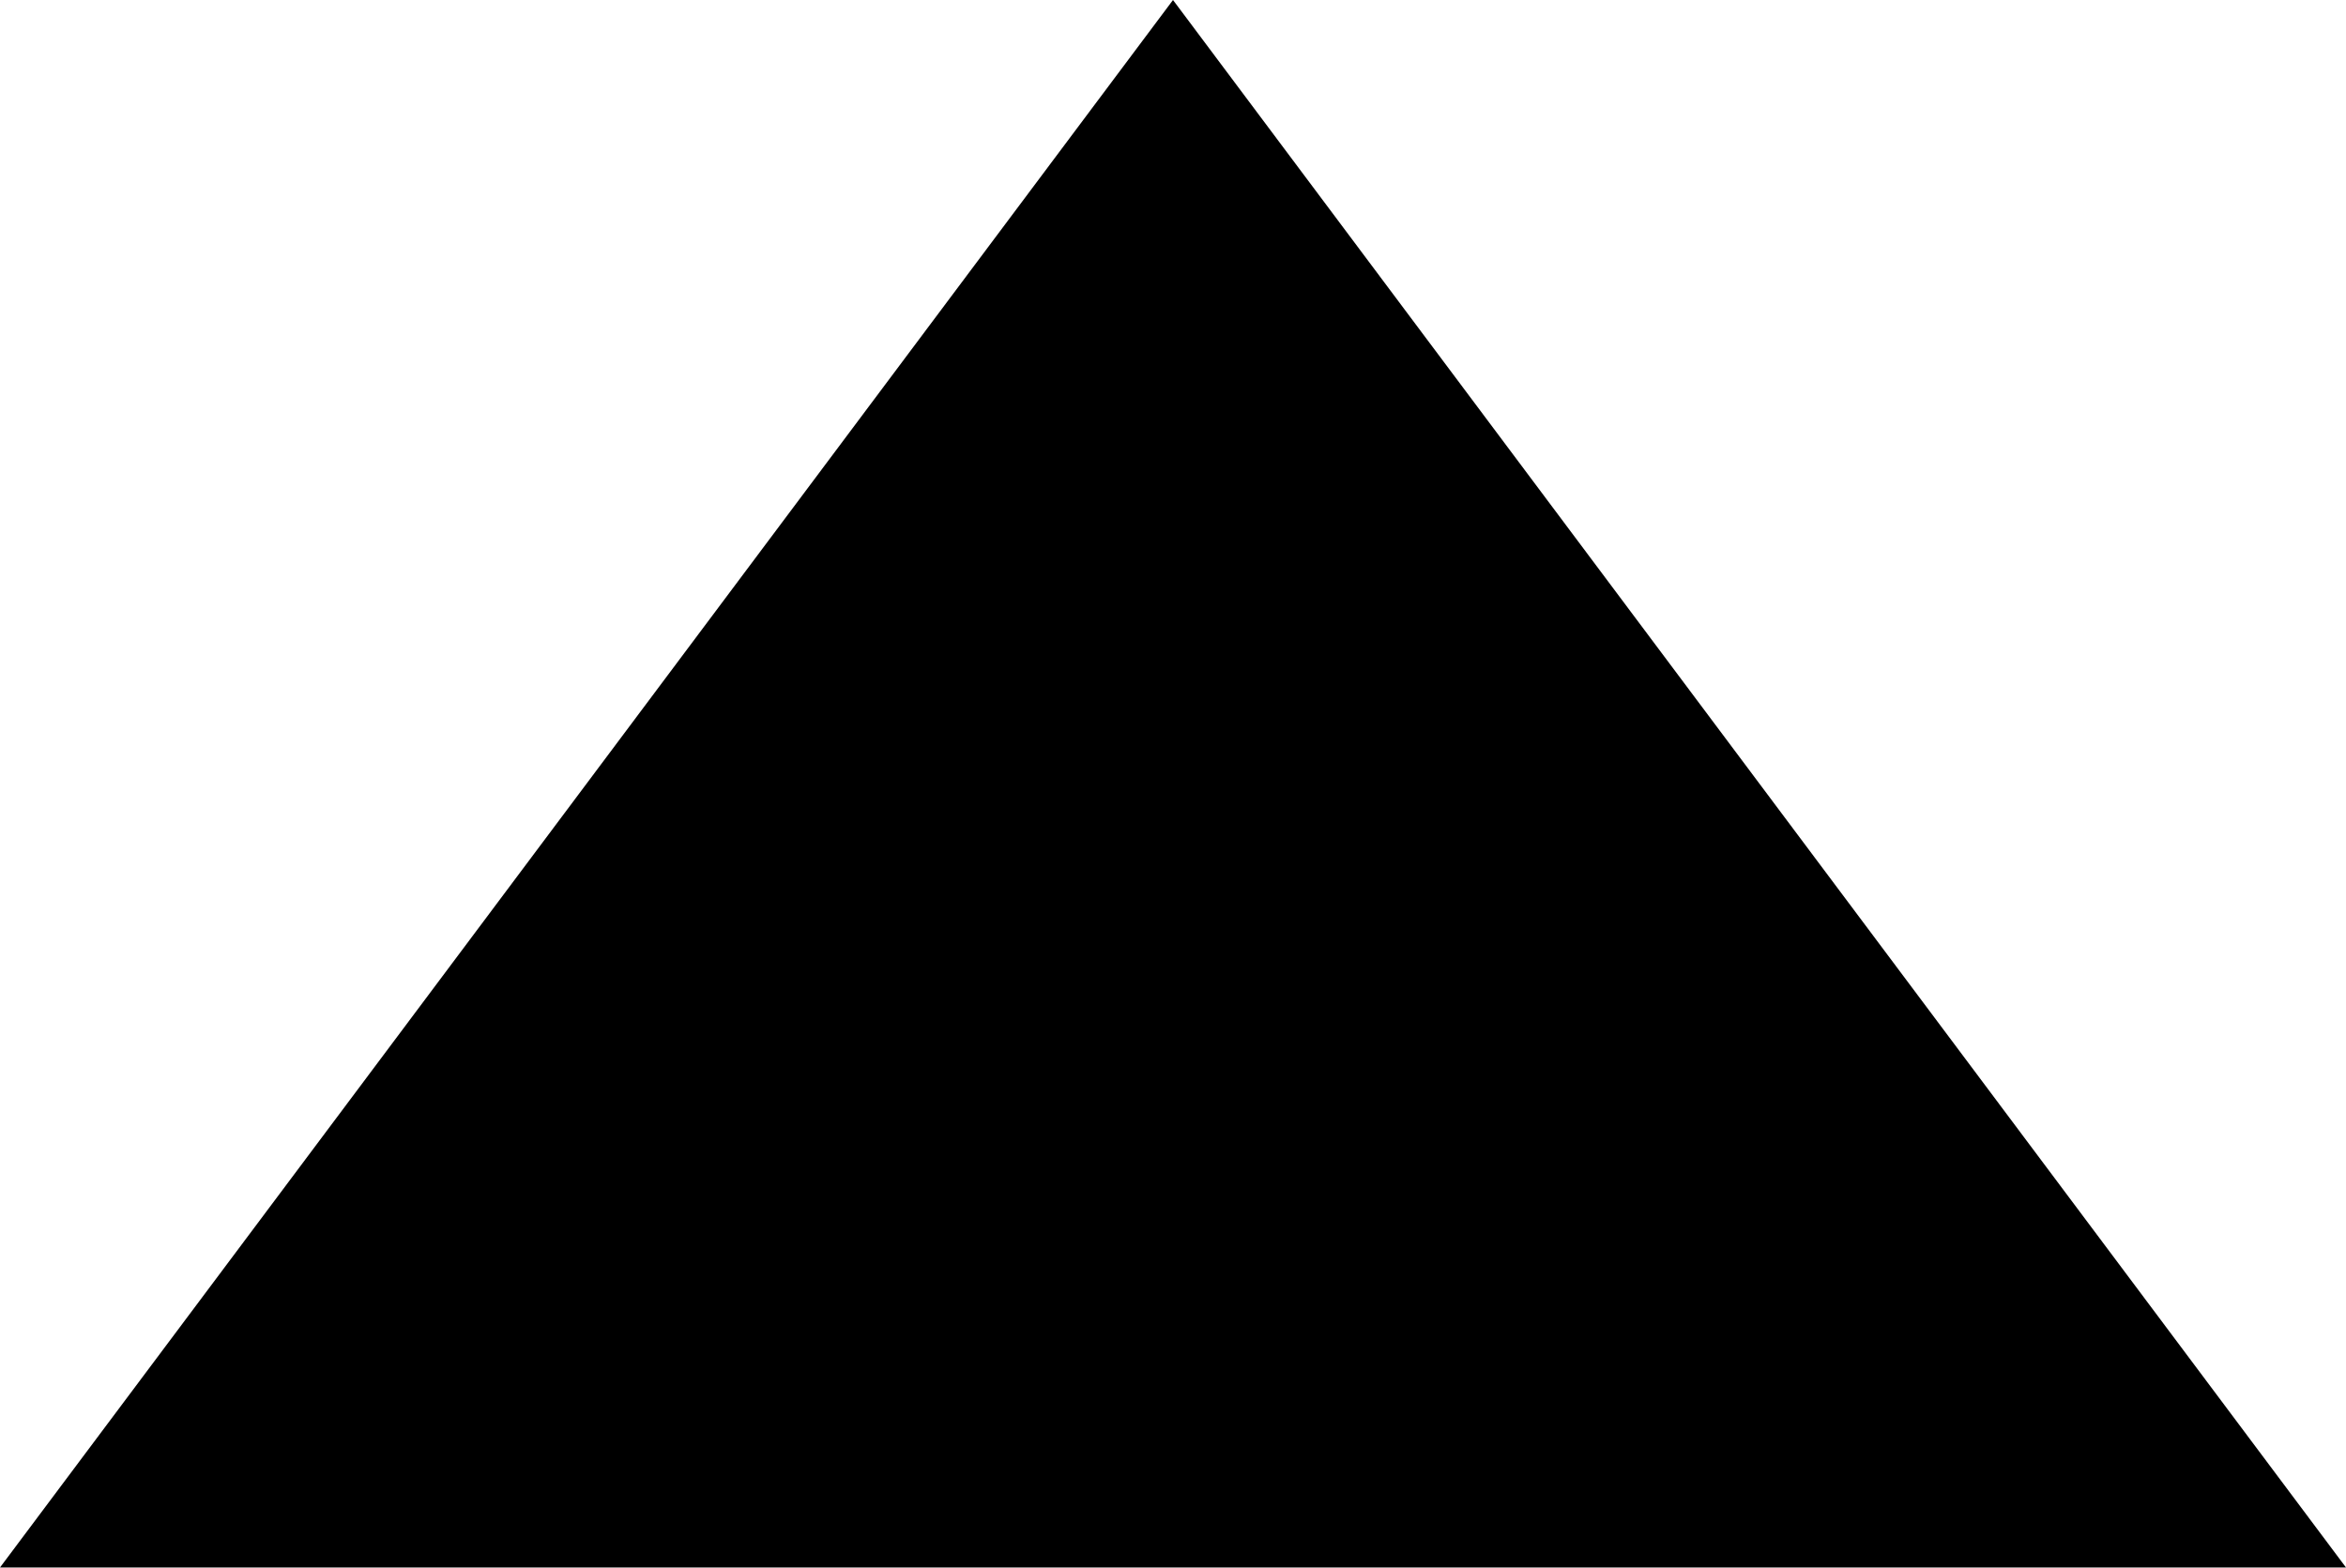
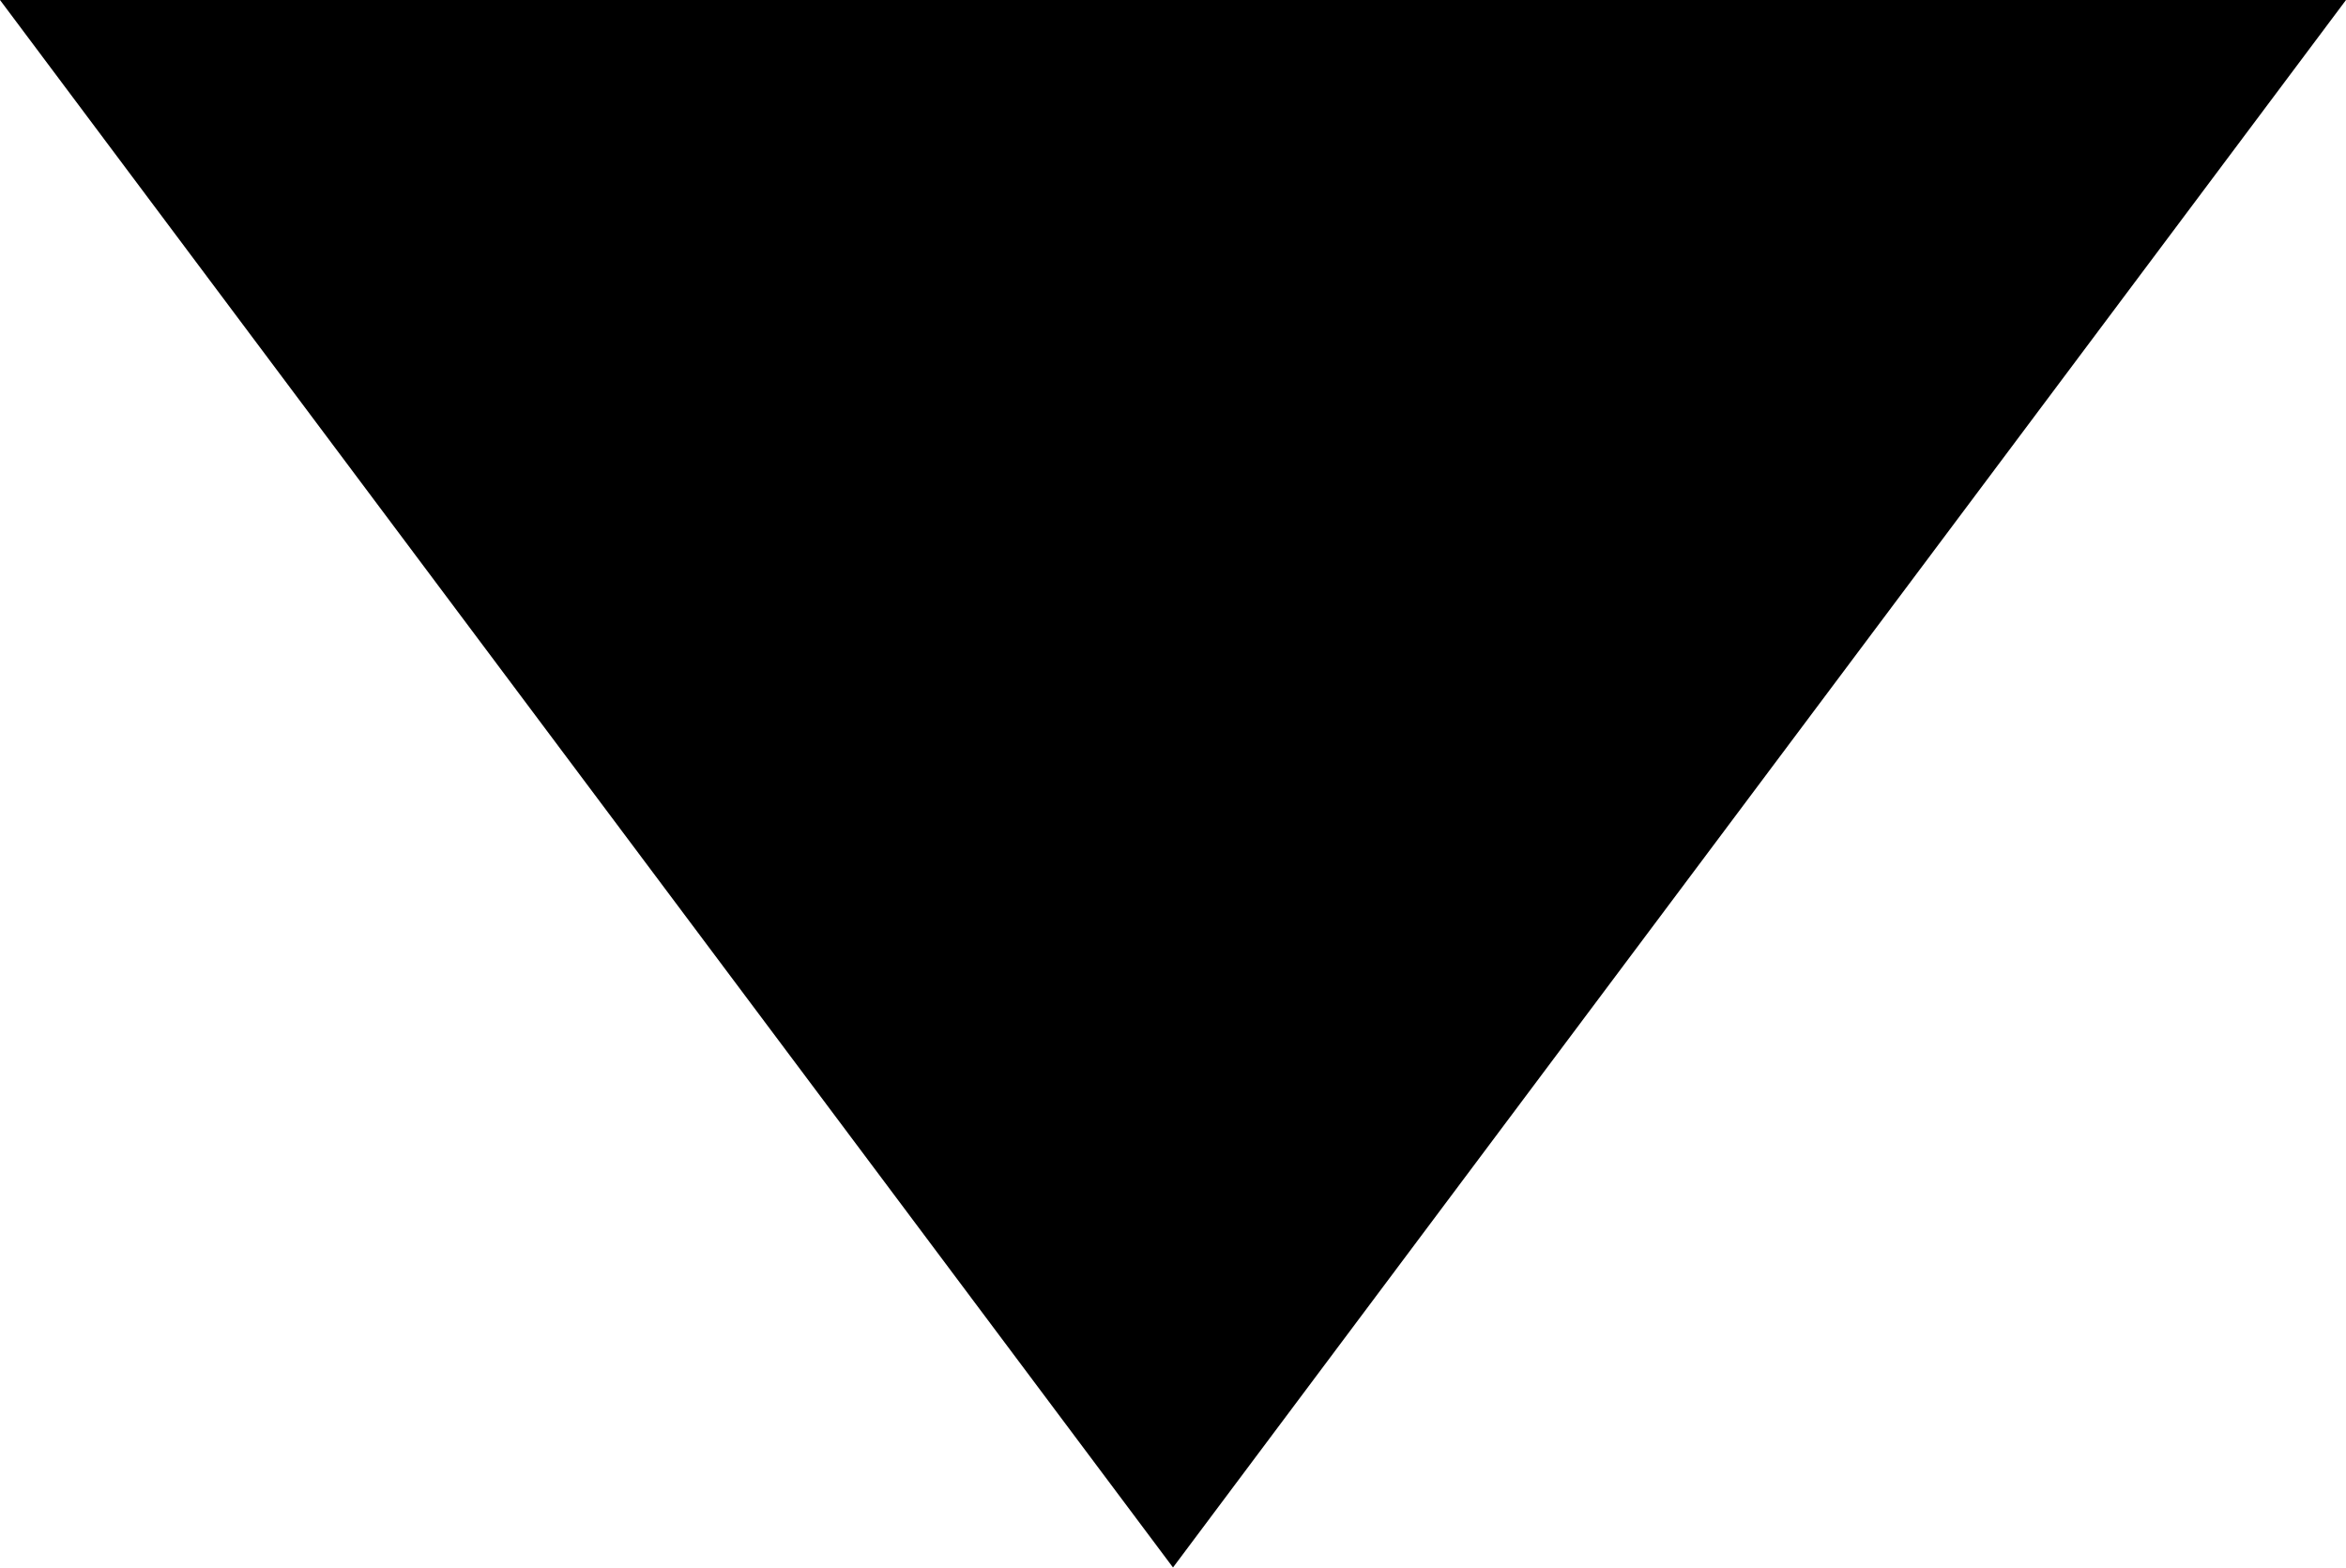
<svg xmlns="http://www.w3.org/2000/svg" width="220px" height="147px" viewBox="0 0 220 147" version="1.1">
  <description>Created with Sketch (http://www.bohemiancoding.com/sketch)</description>
  <defs />
  <g id="Page-1" stroke="none" stroke-width="1" fill="none" fill-rule="evenodd">
-     <polygon id="Triangle-1" fill="#000000" points="110 0 220 147 0 147 " />
+     <g id="arrow" transform="translate(110, 73.5) rotate(-180) translate(-110, -73.5) " fill="#000000">
+       <g id="Page-1">
+         <path d="M110,0 L220,147 L0,147 L110,0 Z" id="Triangle-1" />
+       </g>
+     </g>
  </g>
</svg>
